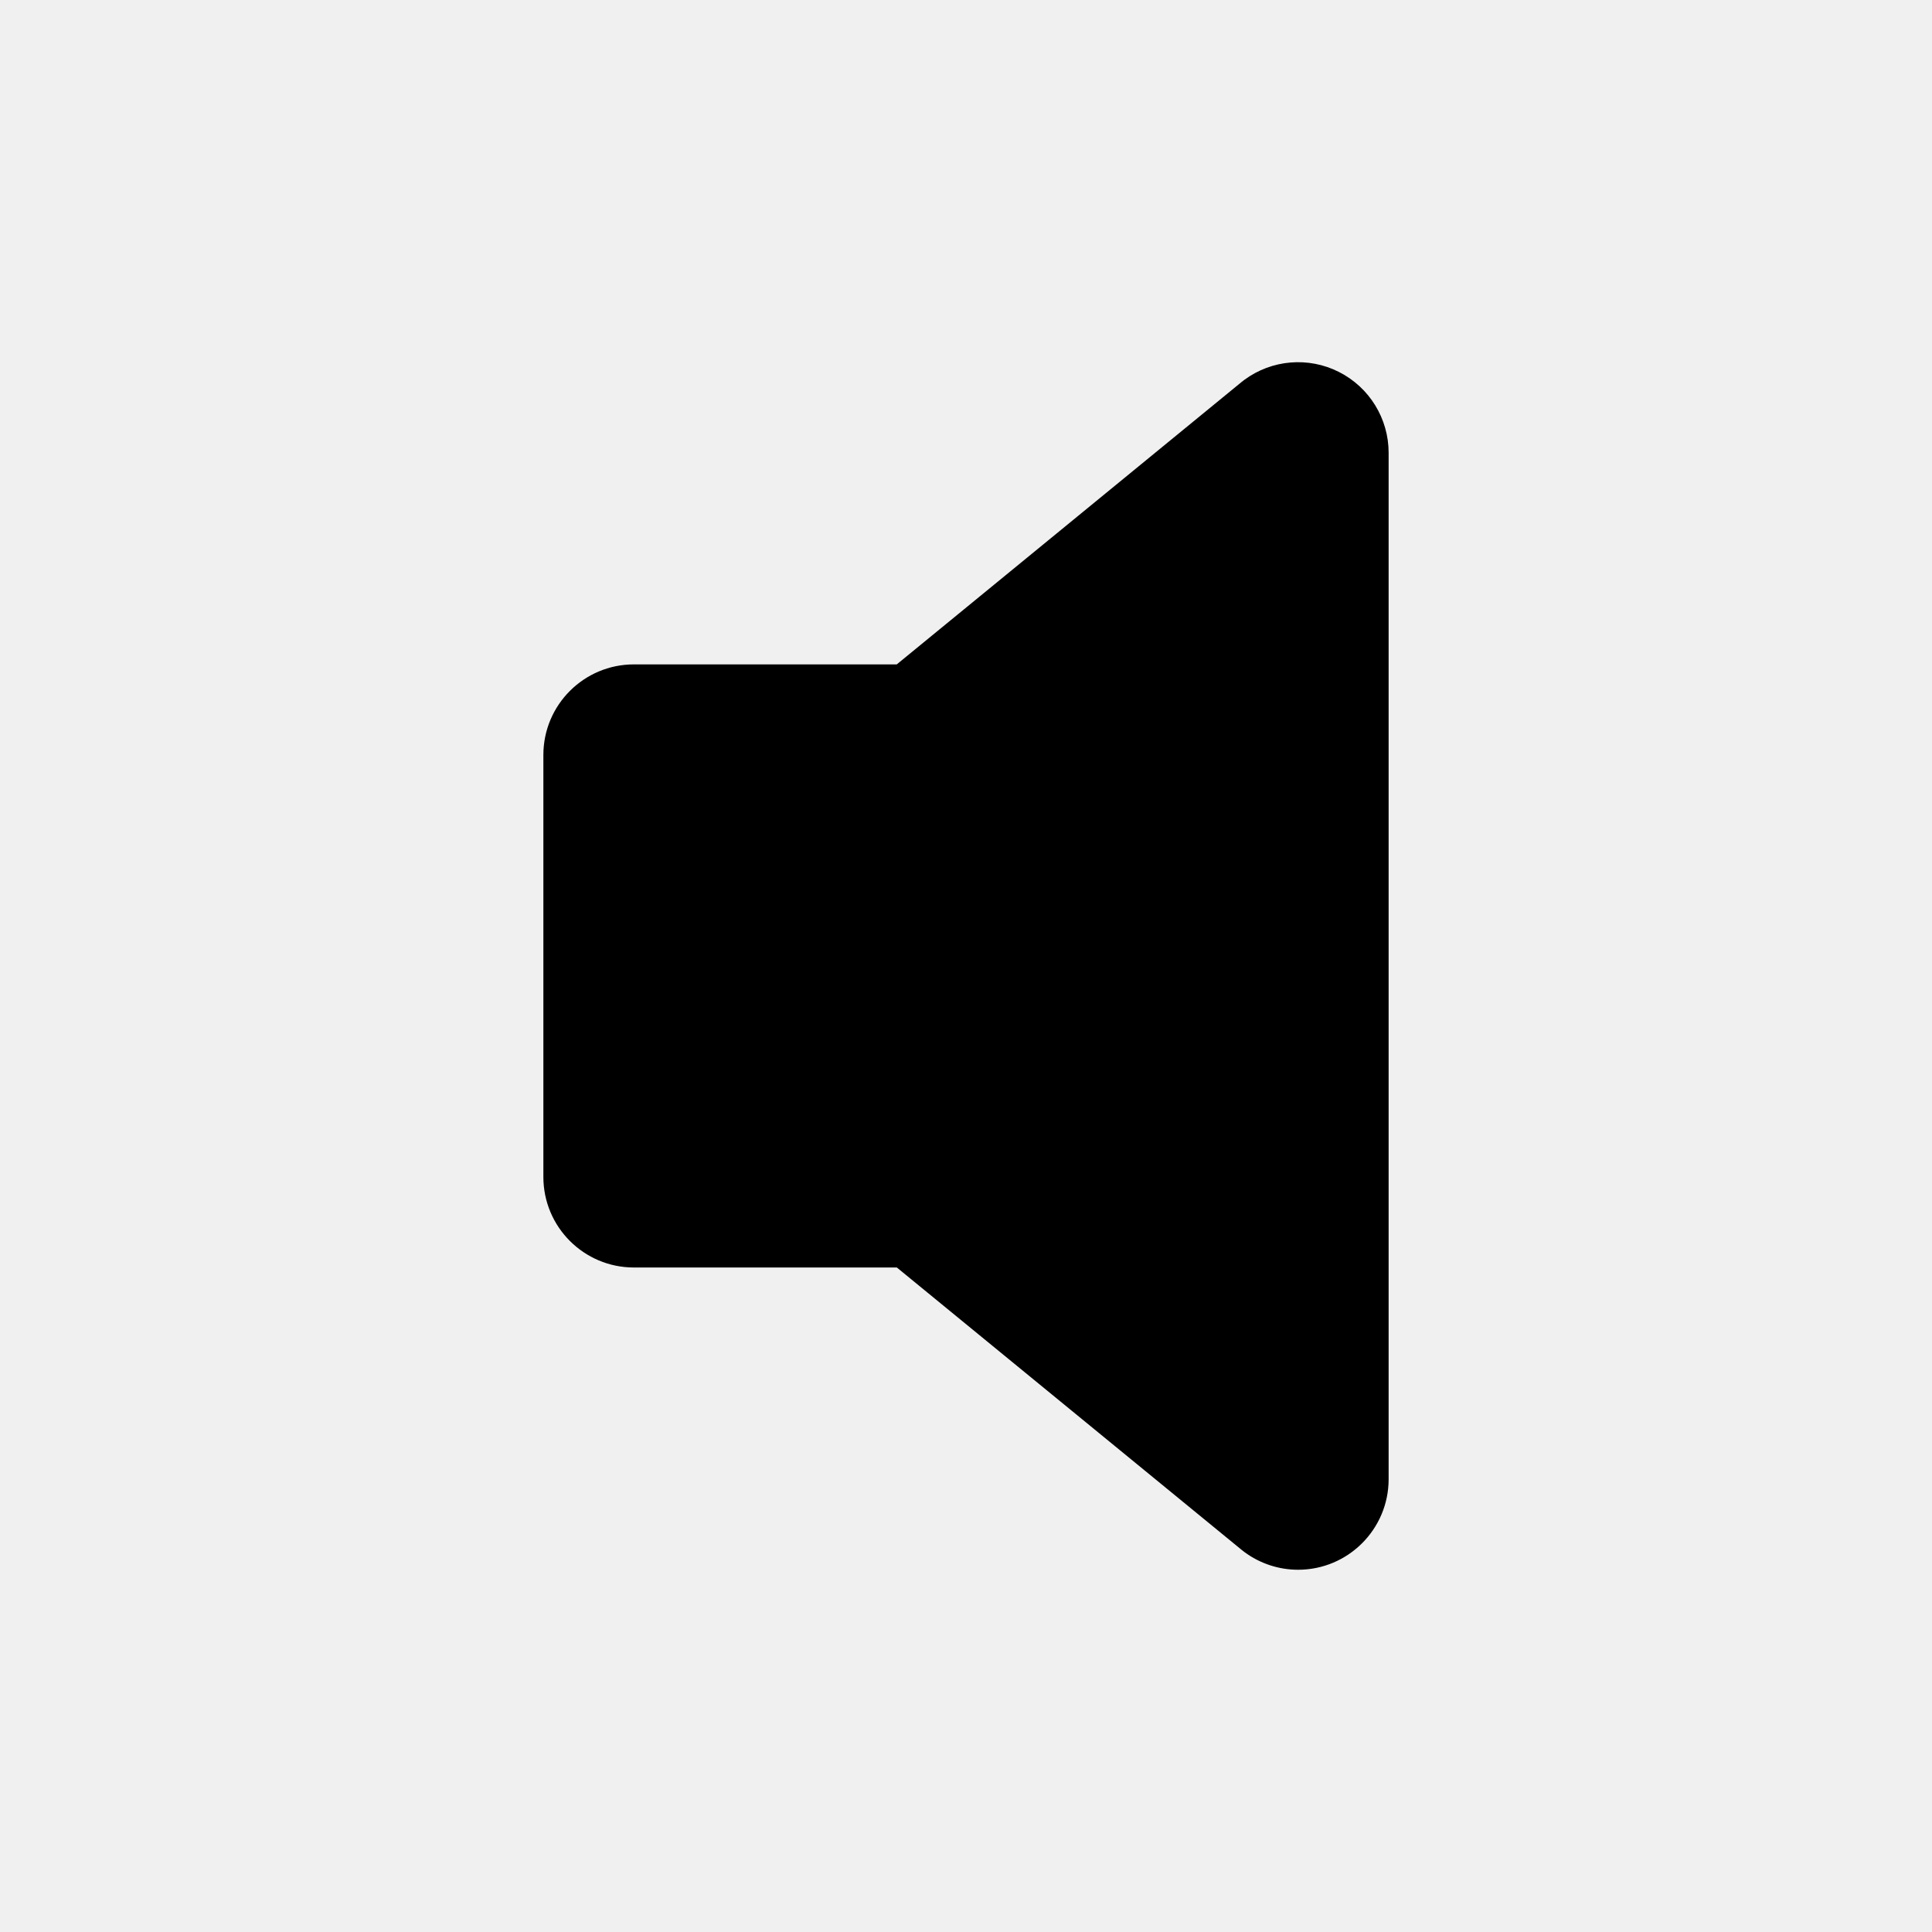
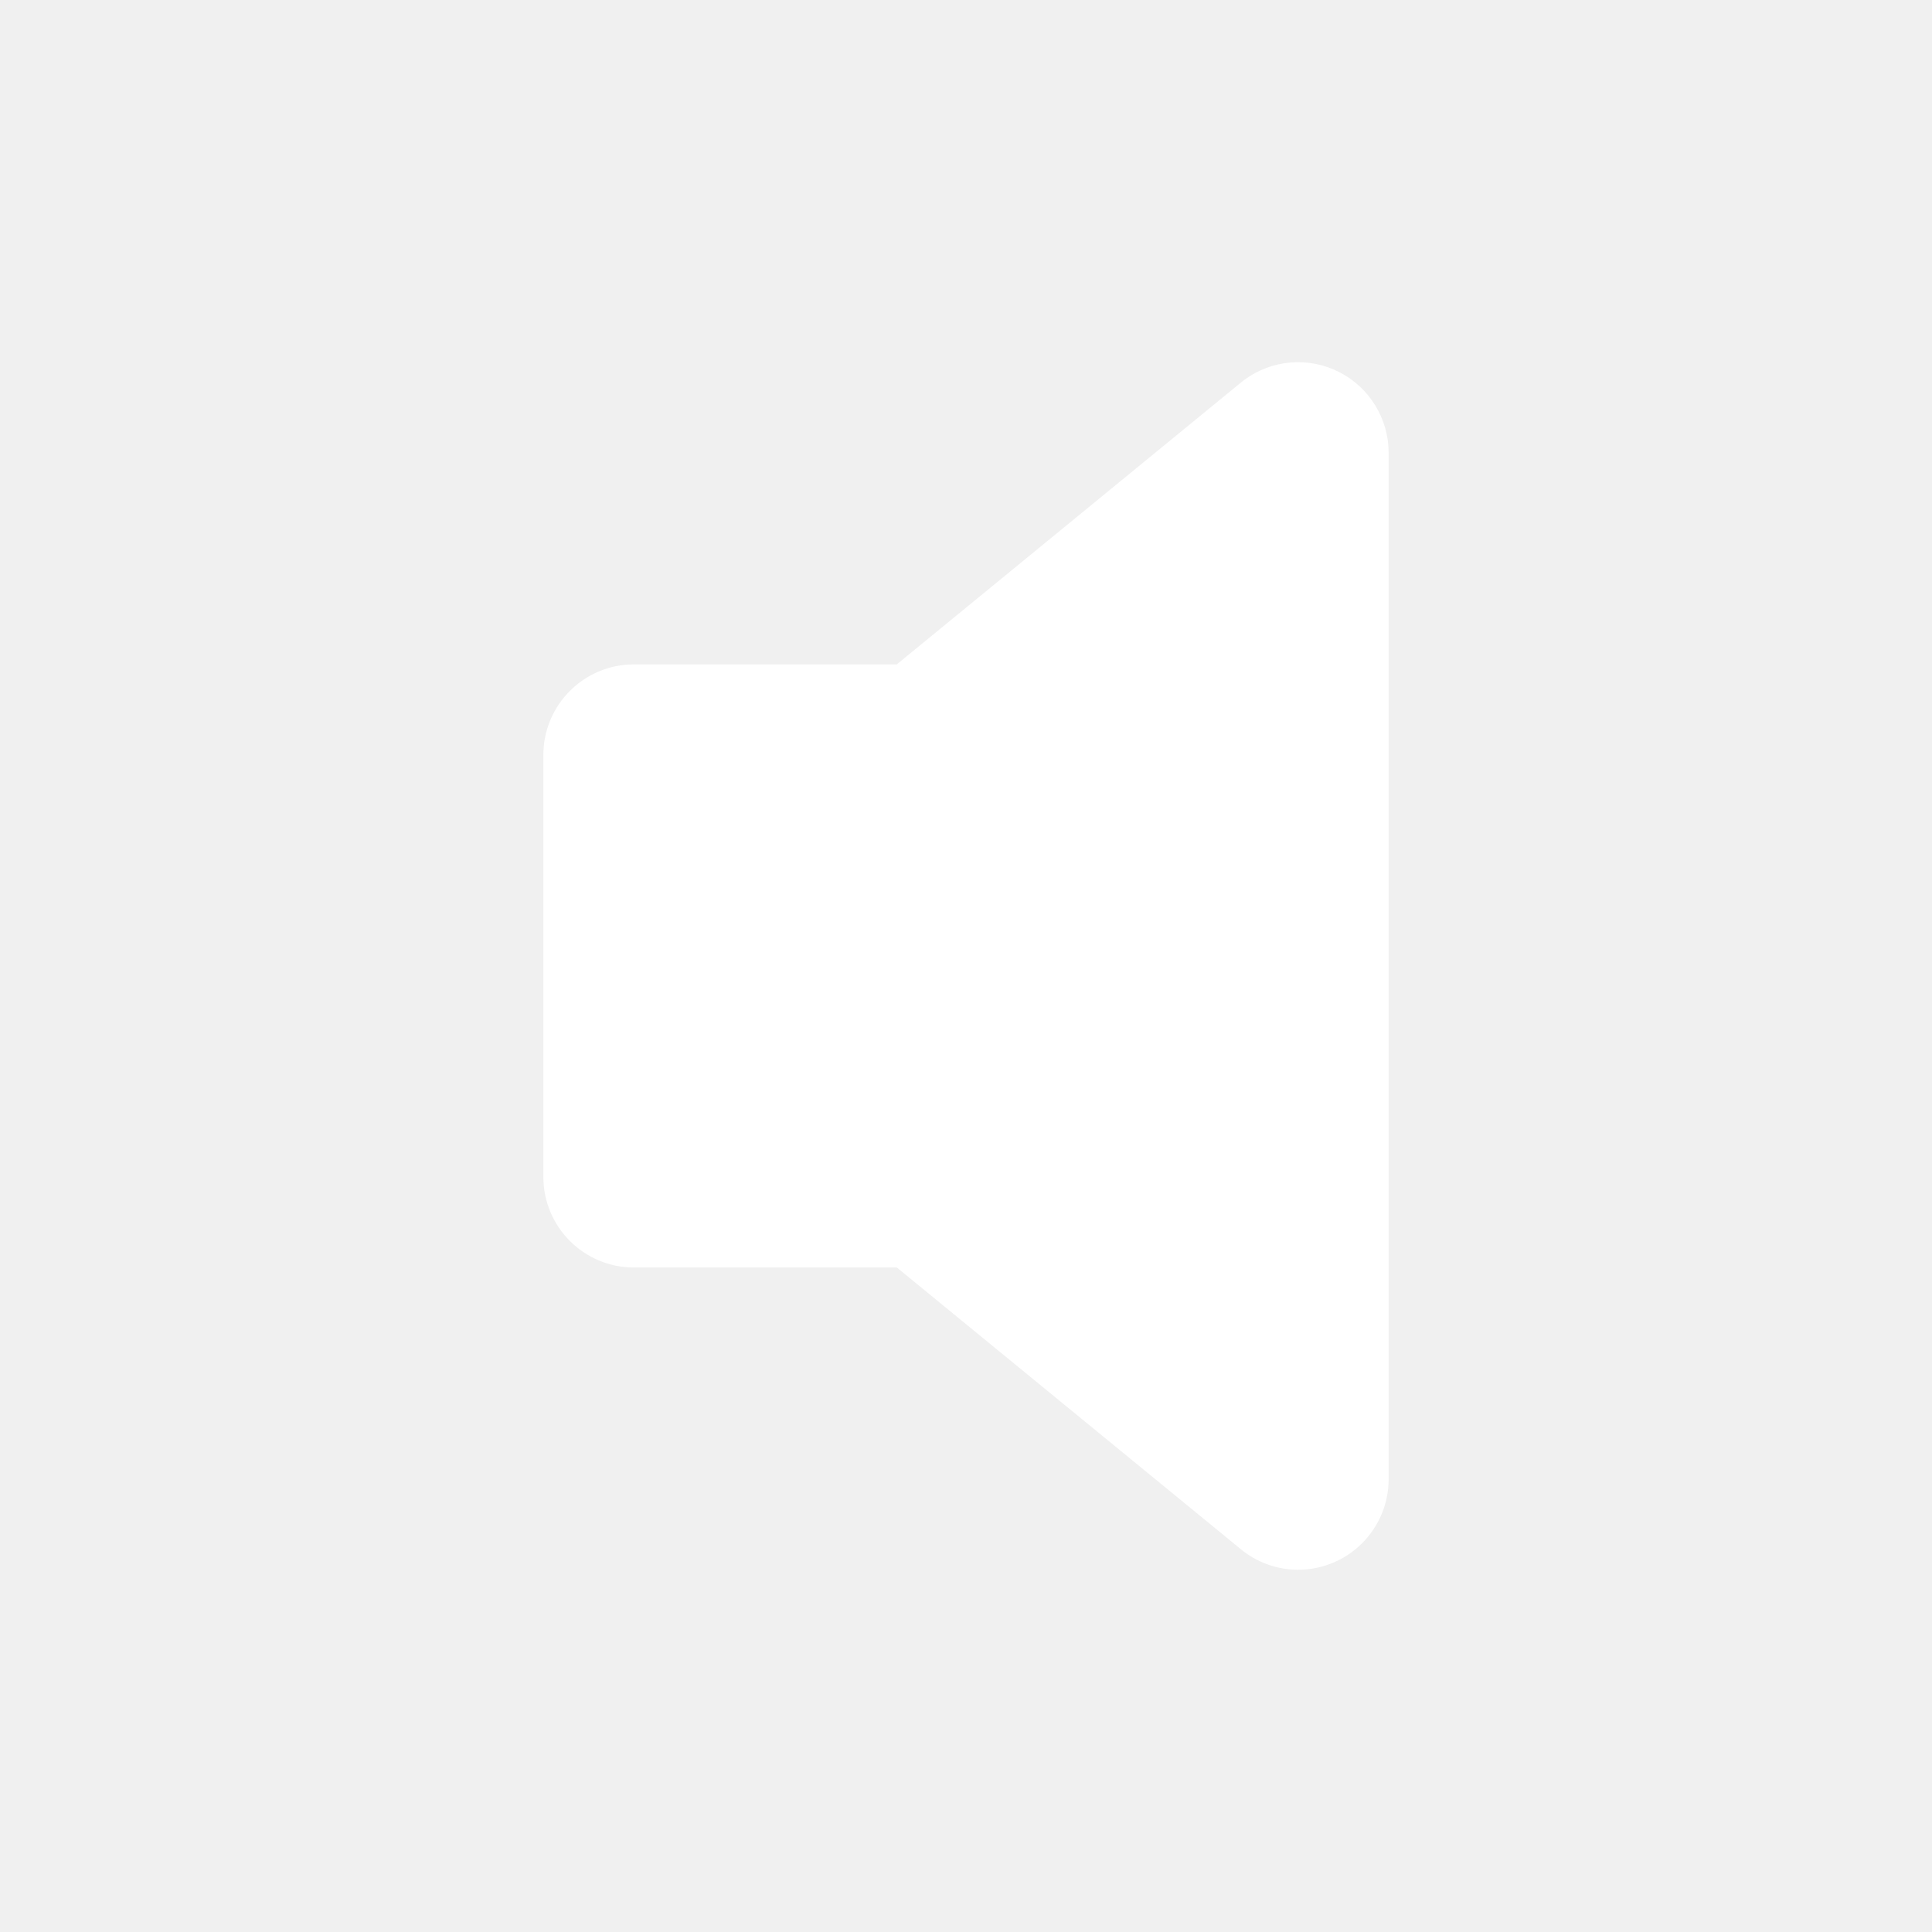
- <svg xmlns="http://www.w3.org/2000/svg" class="ionicon" viewBox="0 0 512 512">
-   <path d="M344 416a23.92 23.92 0 01-14.21-4.69c-.23-.16-.44-.33-.66-.51l-91.46-74.9H168a24 24 0 01-24-24V200.07a24 24 0 0124-24h69.65l91.46-74.9c.22-.18.43-.35.66-.51A24 24 0 01368 120v272a24 24 0 01-24 24z" />
+ <svg xmlns="http://www.w3.org/2000/svg" class="ionicon" viewBox="0 0 512 512" version="1.1" id="svg1723">
+   <defs id="defs1727" />
+   <path d="M344 416a23.92 23.92 0 01-14.21-4.69c-.23-.16-.44-.33-.66-.51l-91.46-74.9H168a24 24 0 01-24-24V200.07a24 24 0 0124-24h69.65l91.46-74.9c.22-.18.43-.35.66-.51A24 24 0 01368 120v272a24 24 0 01-24 24z" id="path1721" style="fill:#ffffff;fill-opacity:1" />
</svg>
